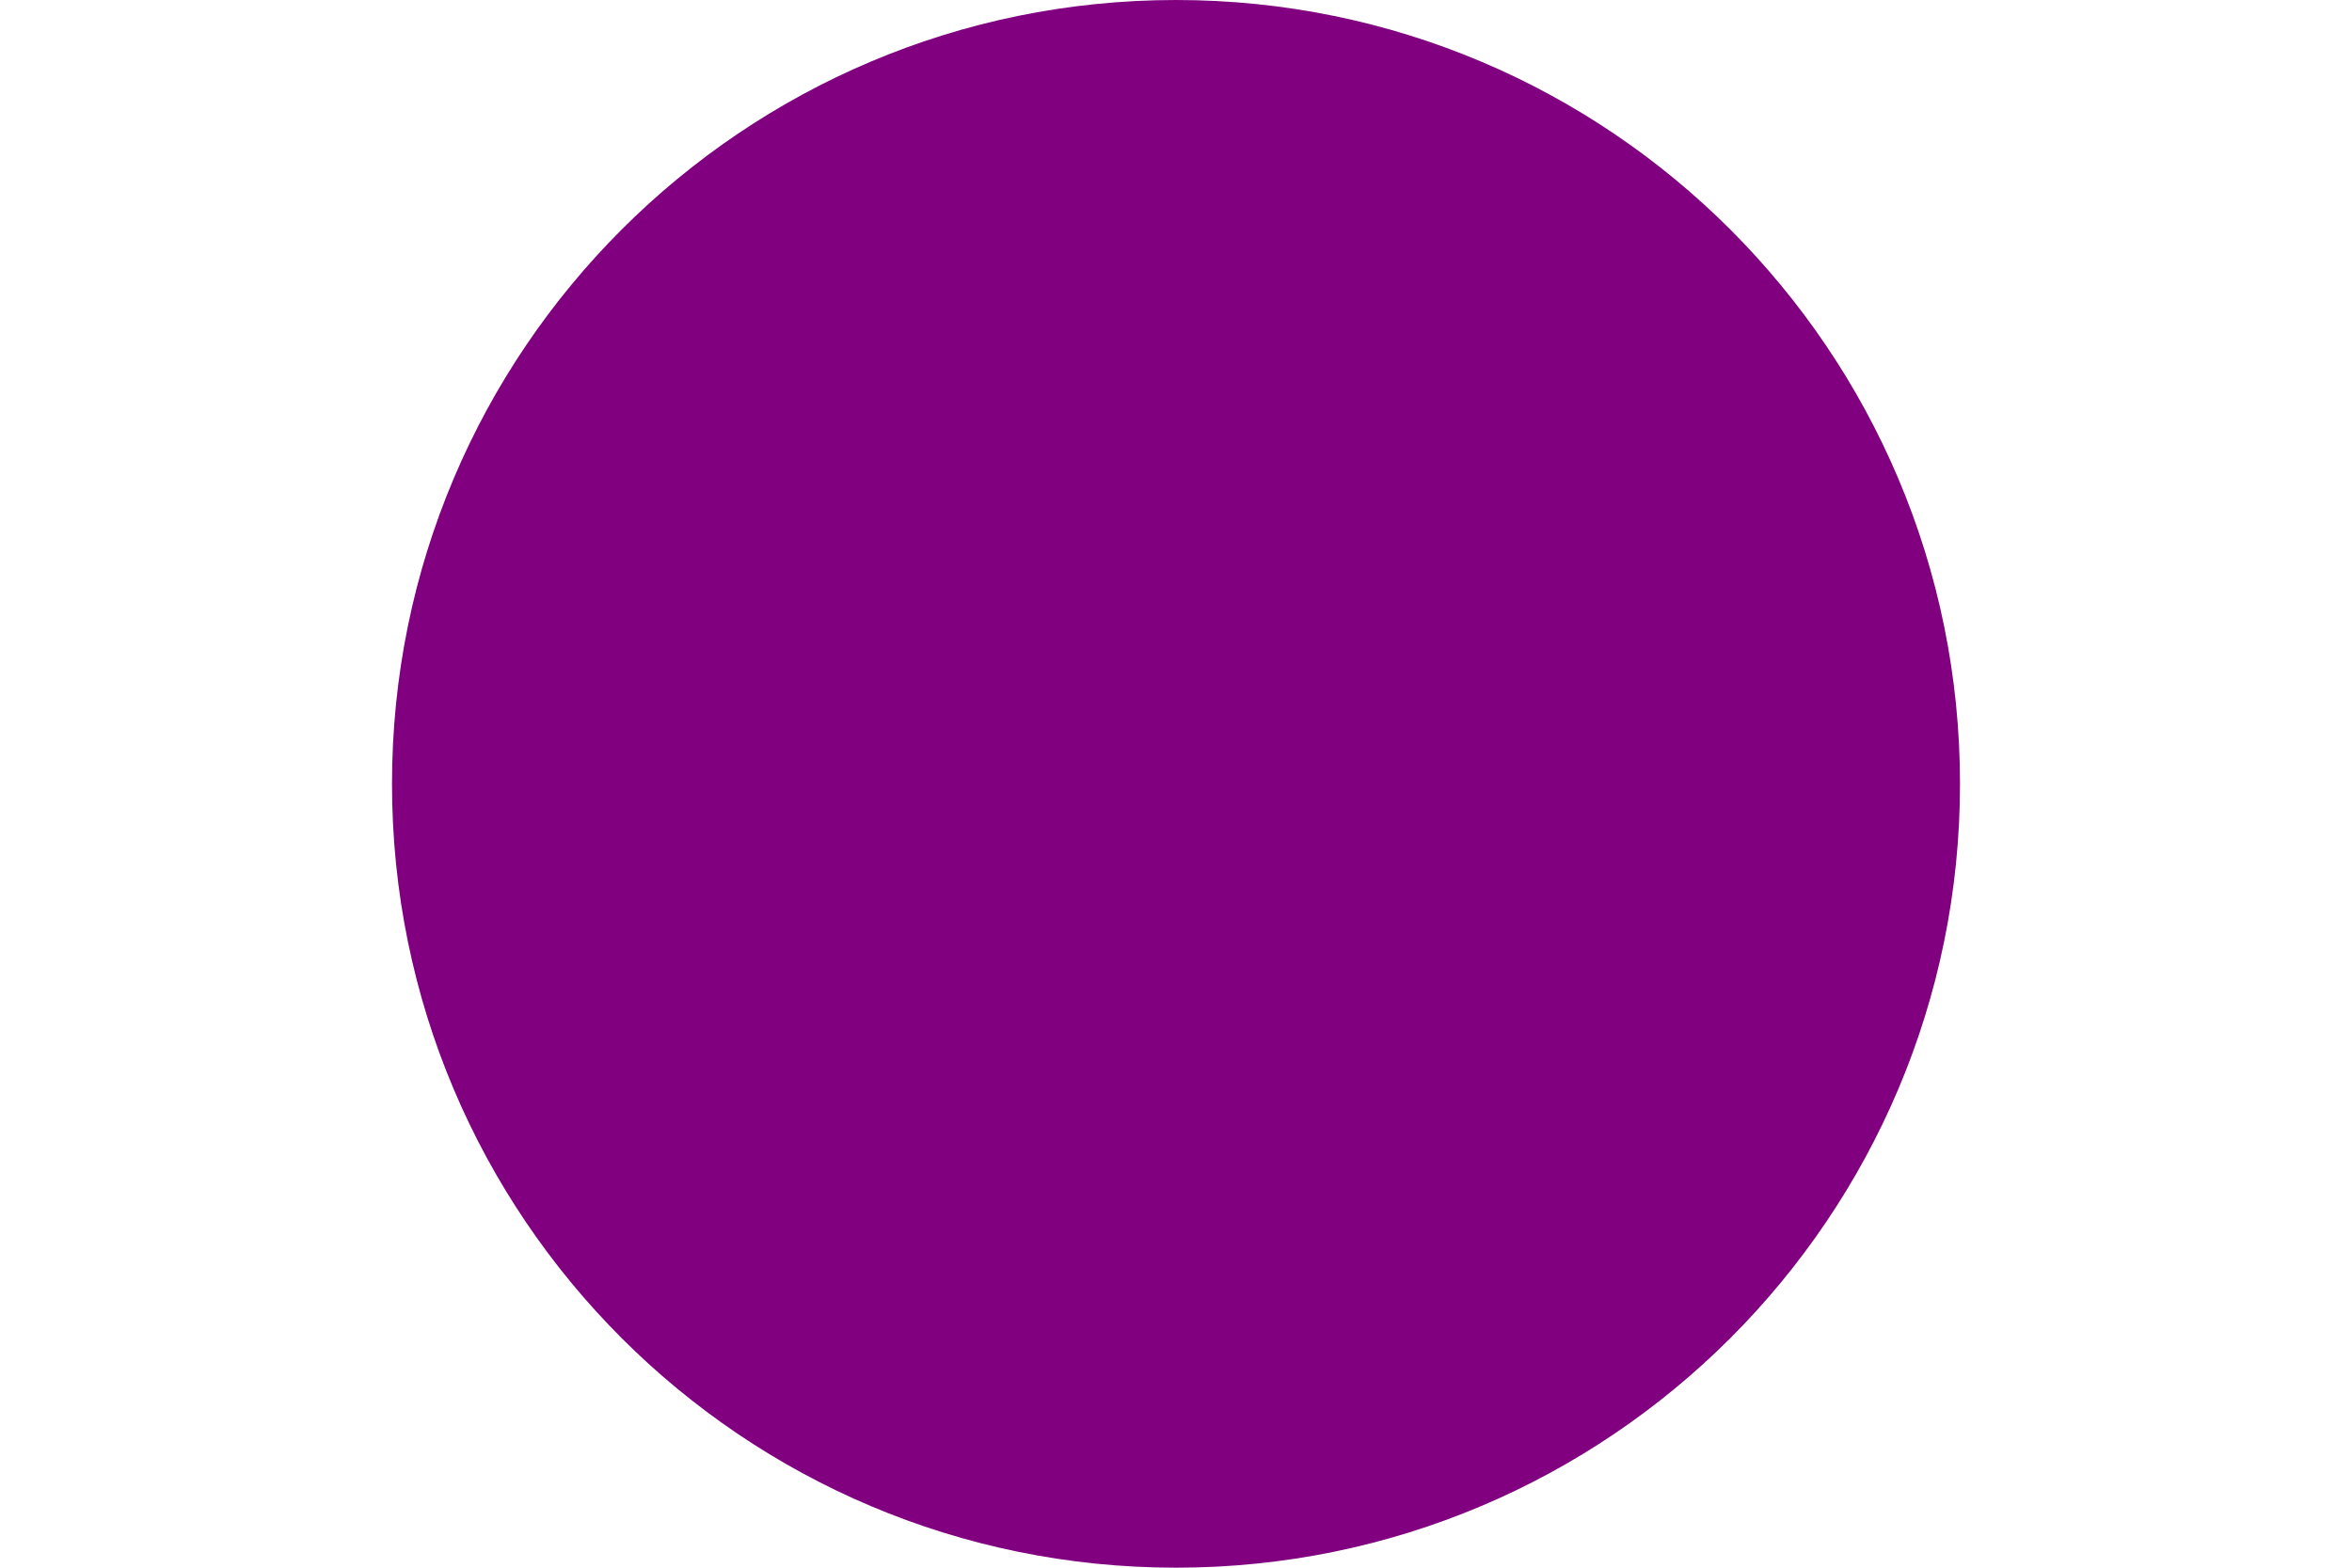
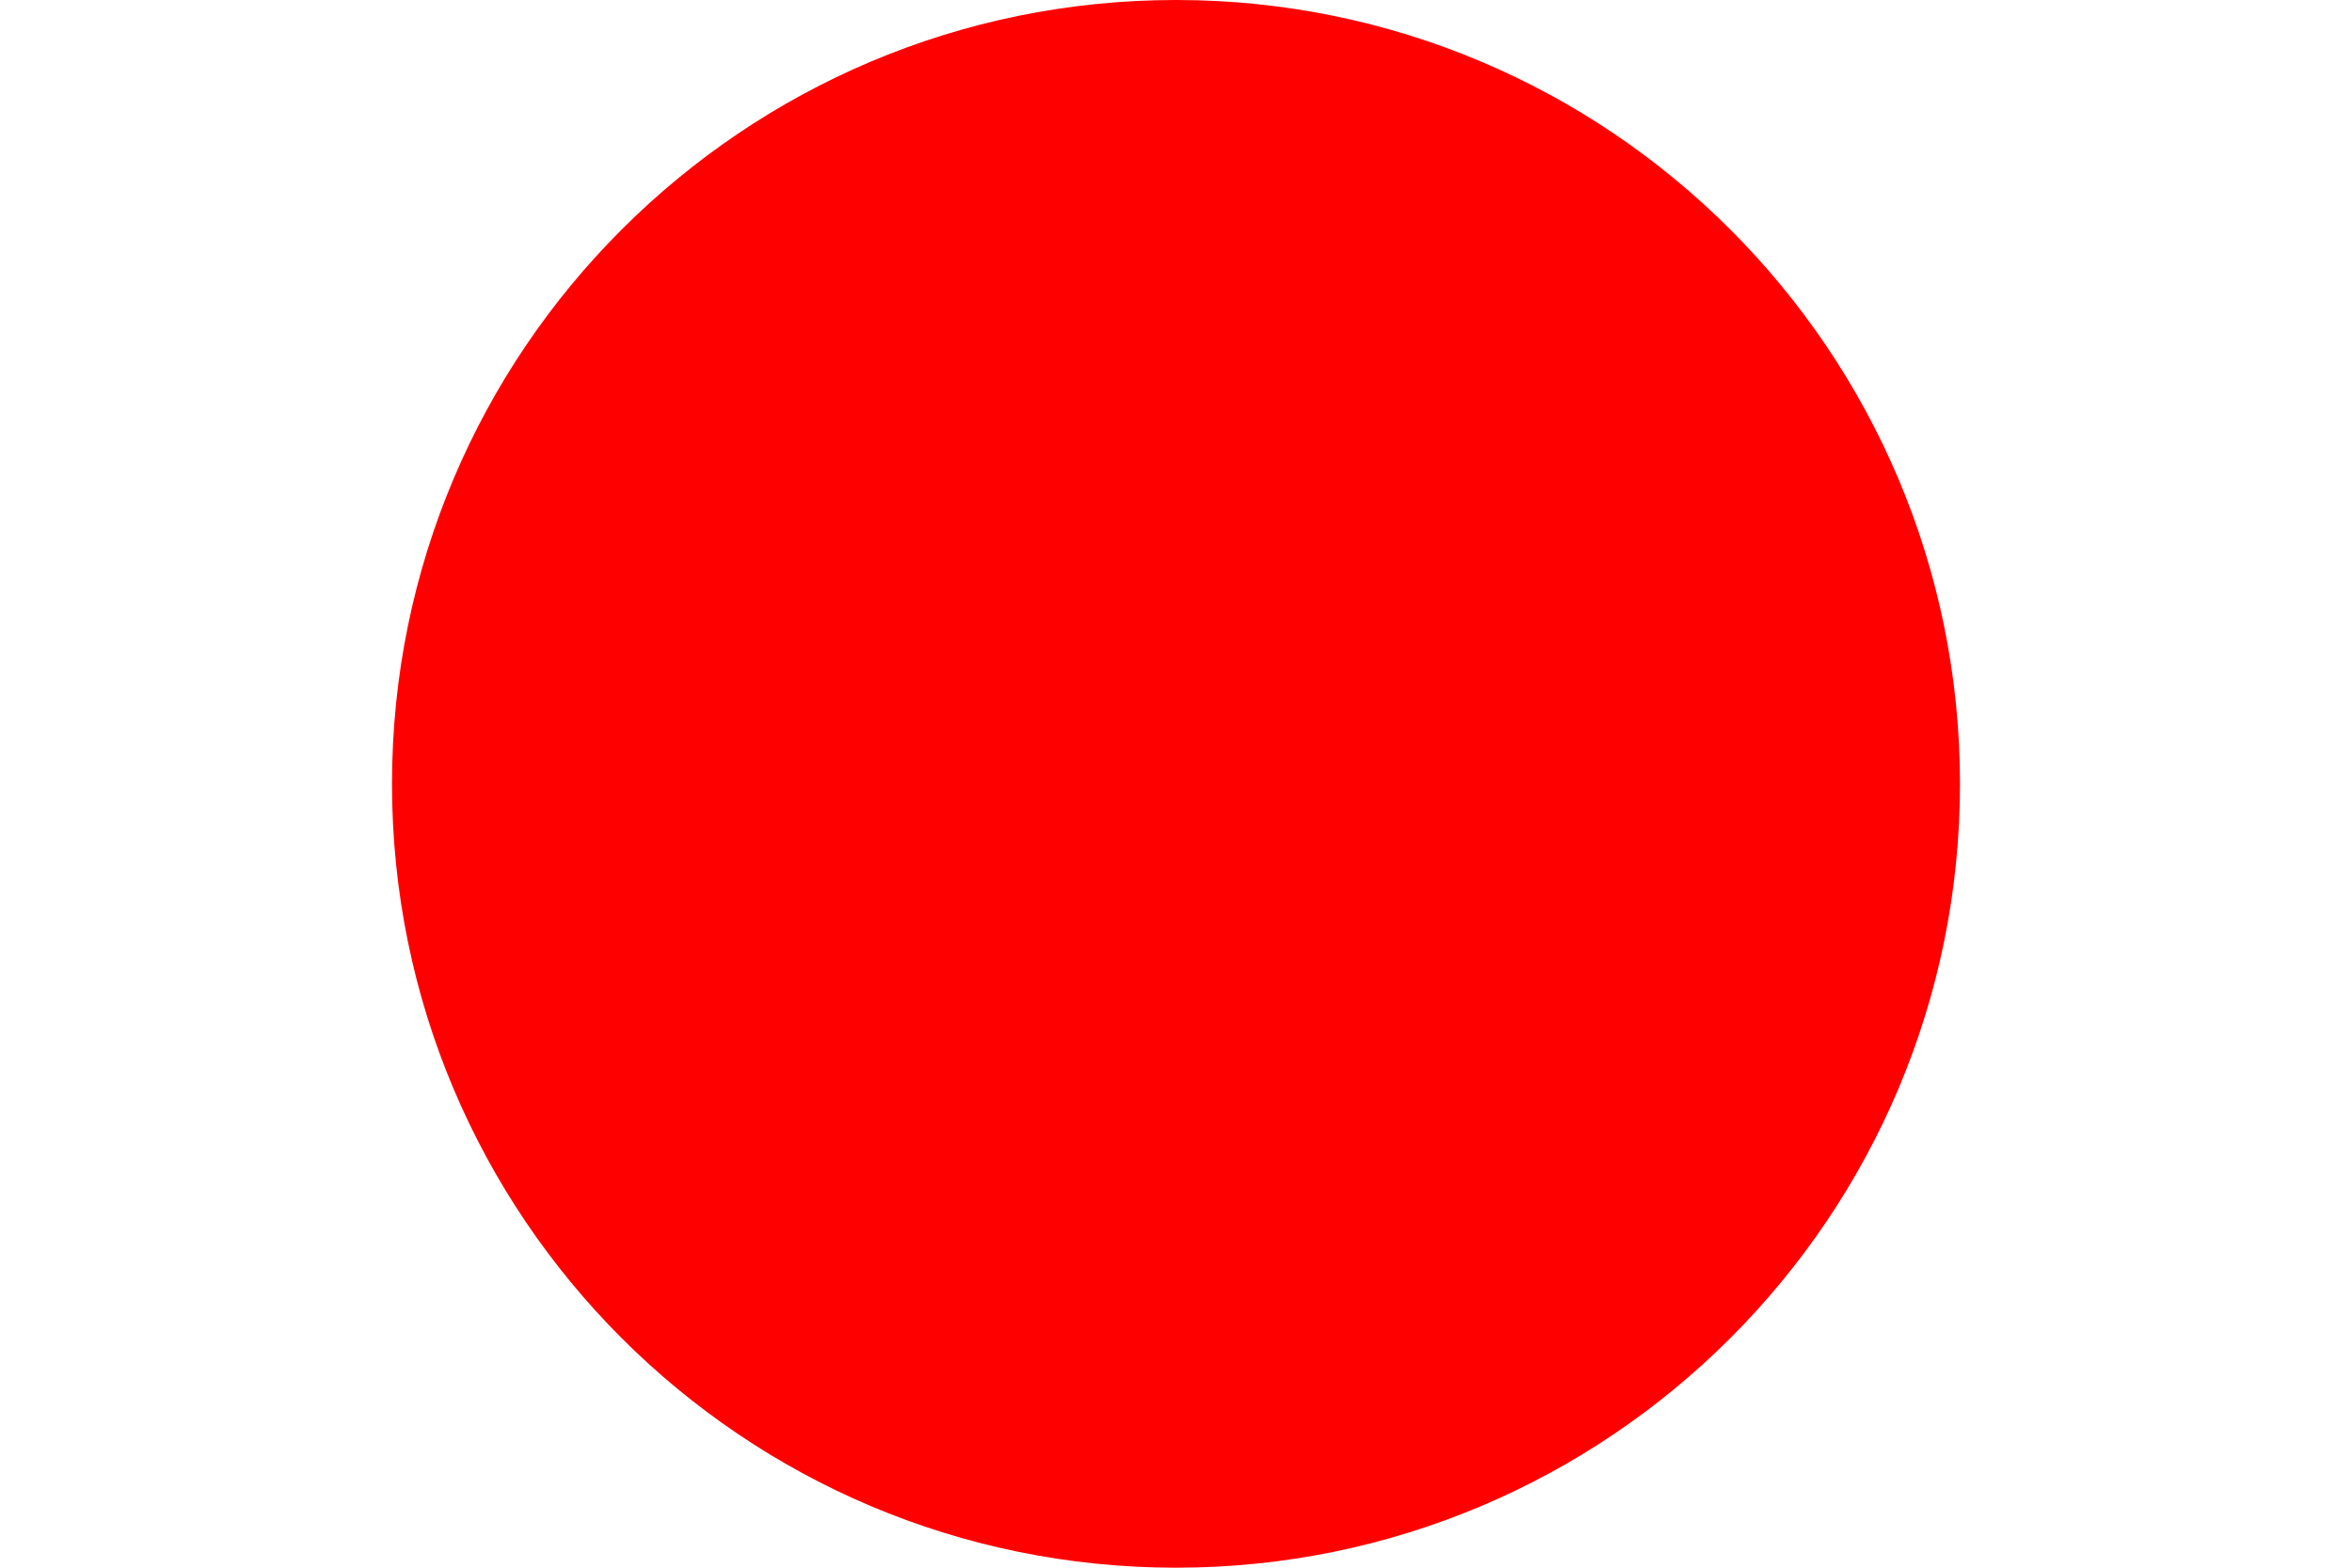
<svg xmlns="http://www.w3.org/2000/svg" height="200" width="300">
-   <circle cx="150" cy="100" r="100" style="fill: purple; stroke-width:3" />
-   <text x="150" y="125" text-anchor="middle" fill="purple" font-size="80">asd</text>
+   <circle cx="150" cy="100" r="100" style="fill: red; stroke-width:3" />
+   <text x="150" y="125" text-anchor="middle" fill="red" font-size="80">sad</text>
</svg>
